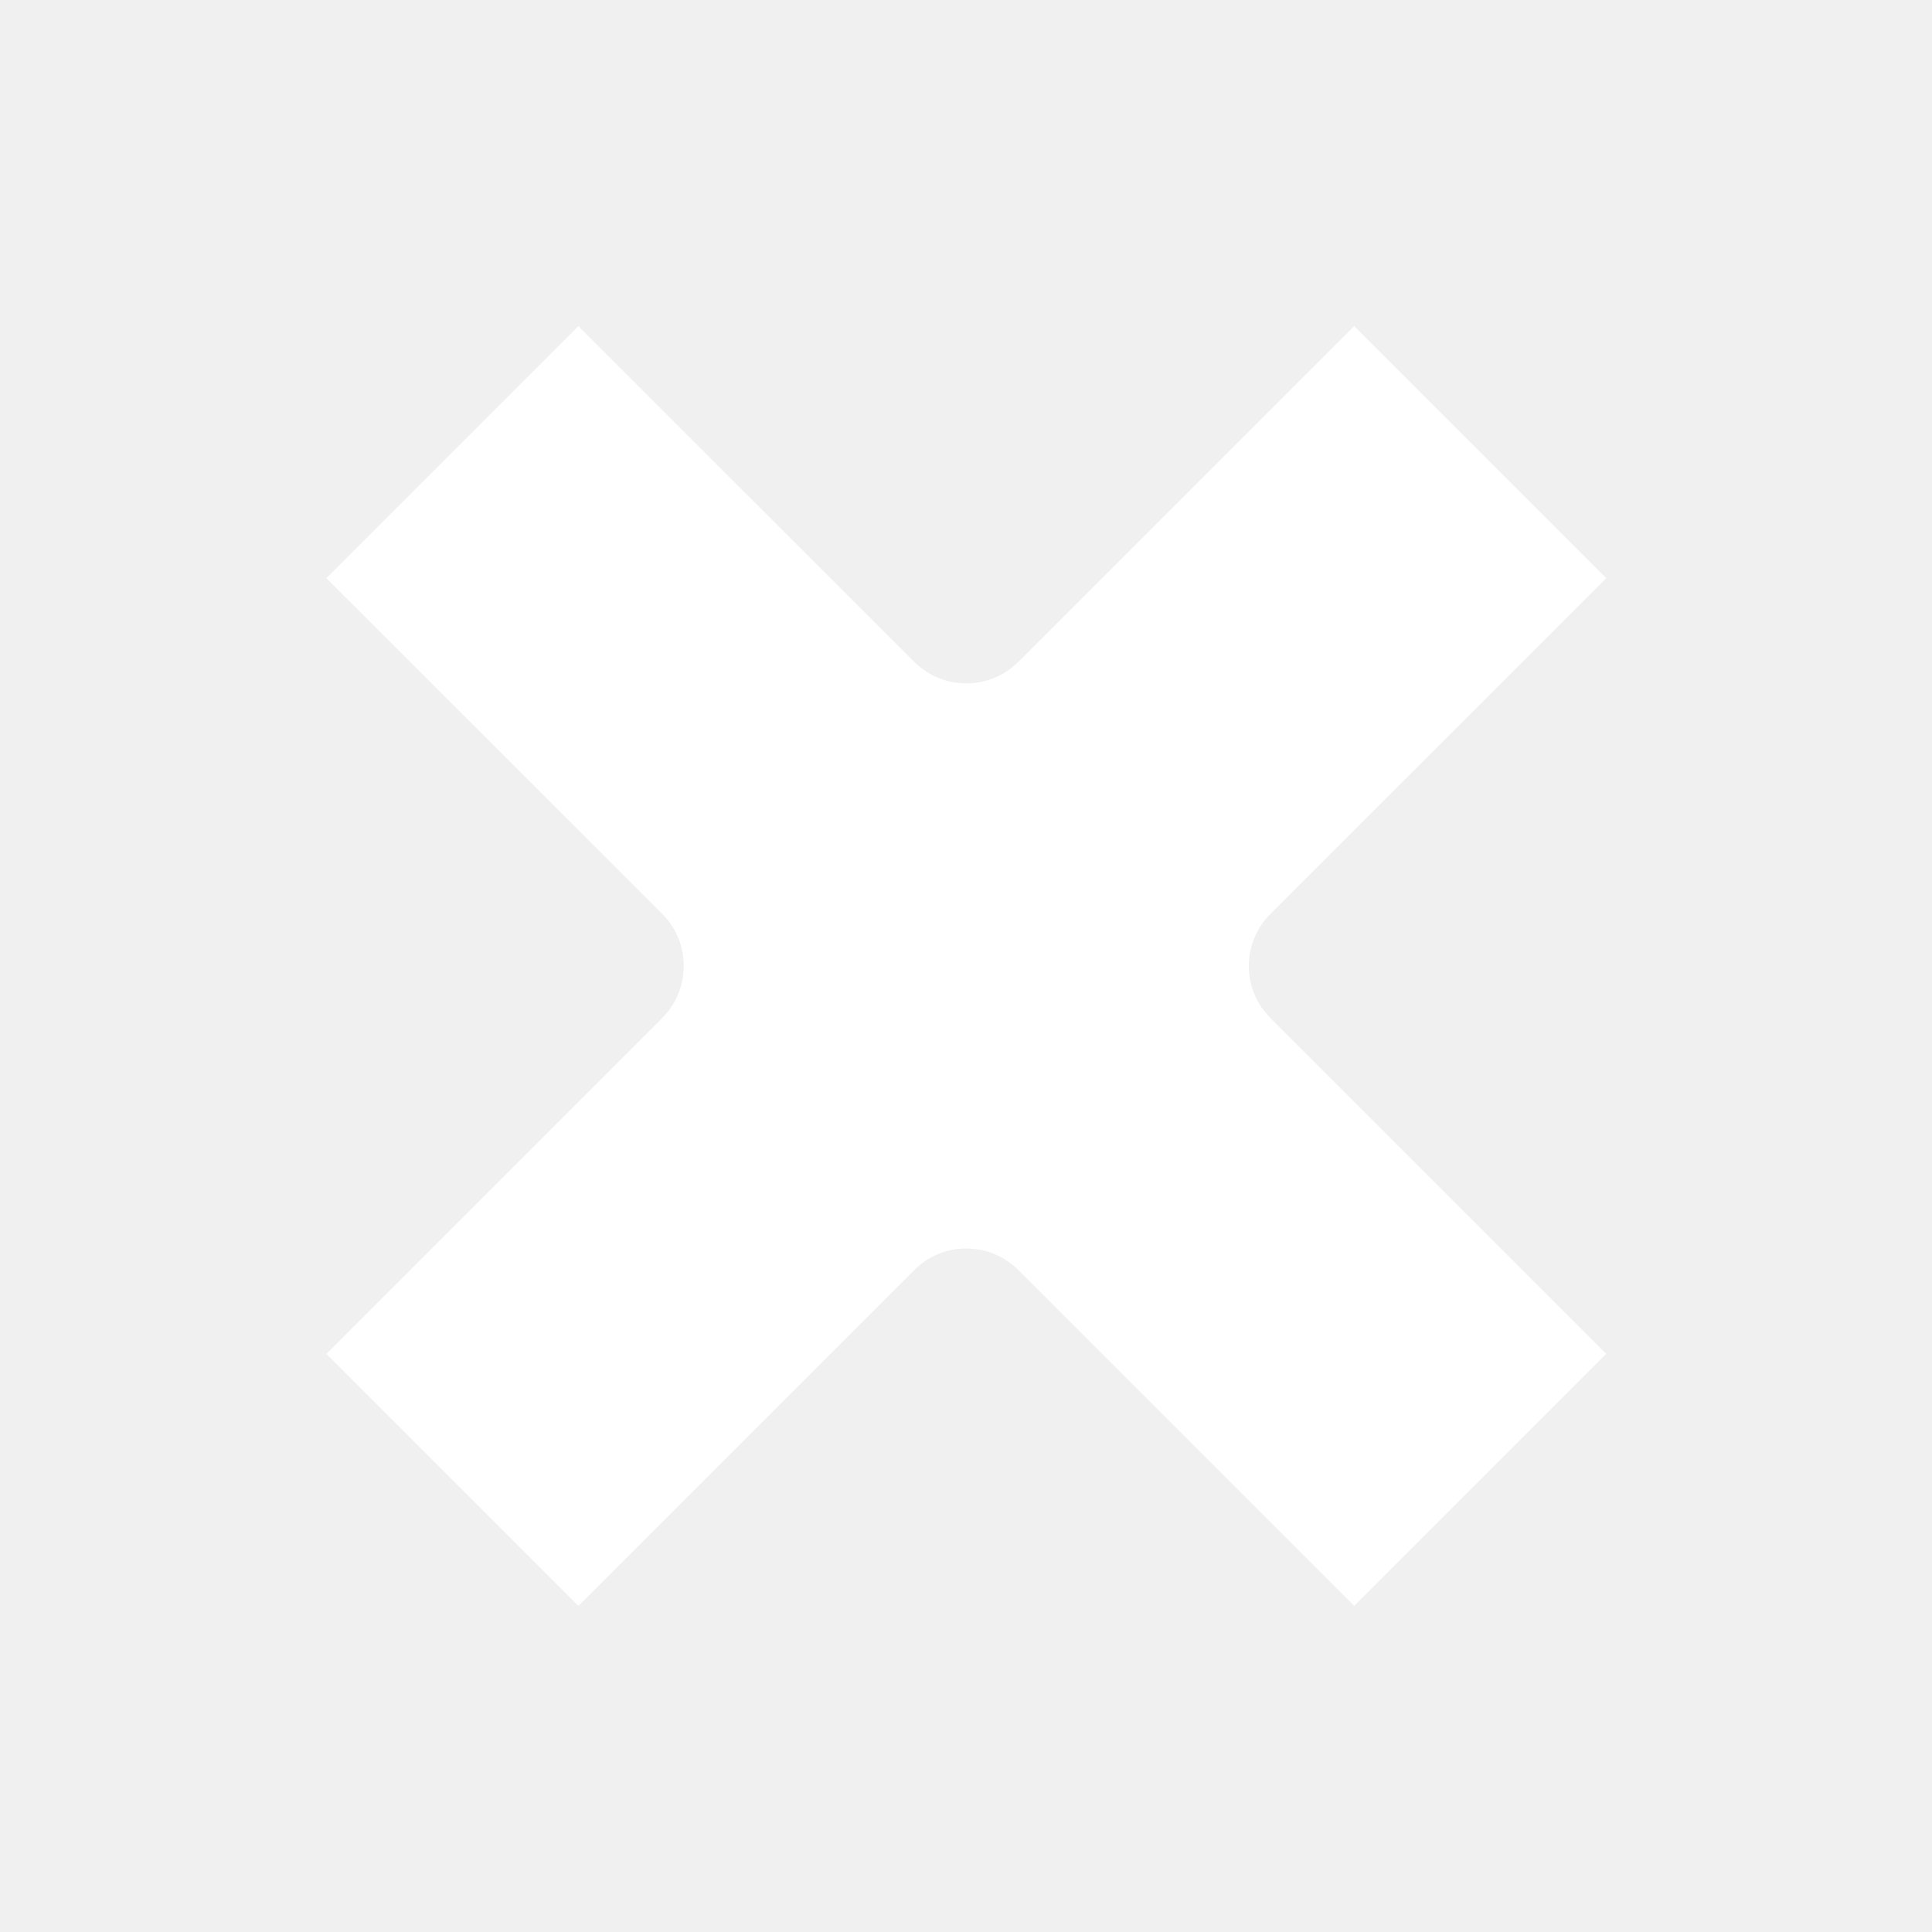
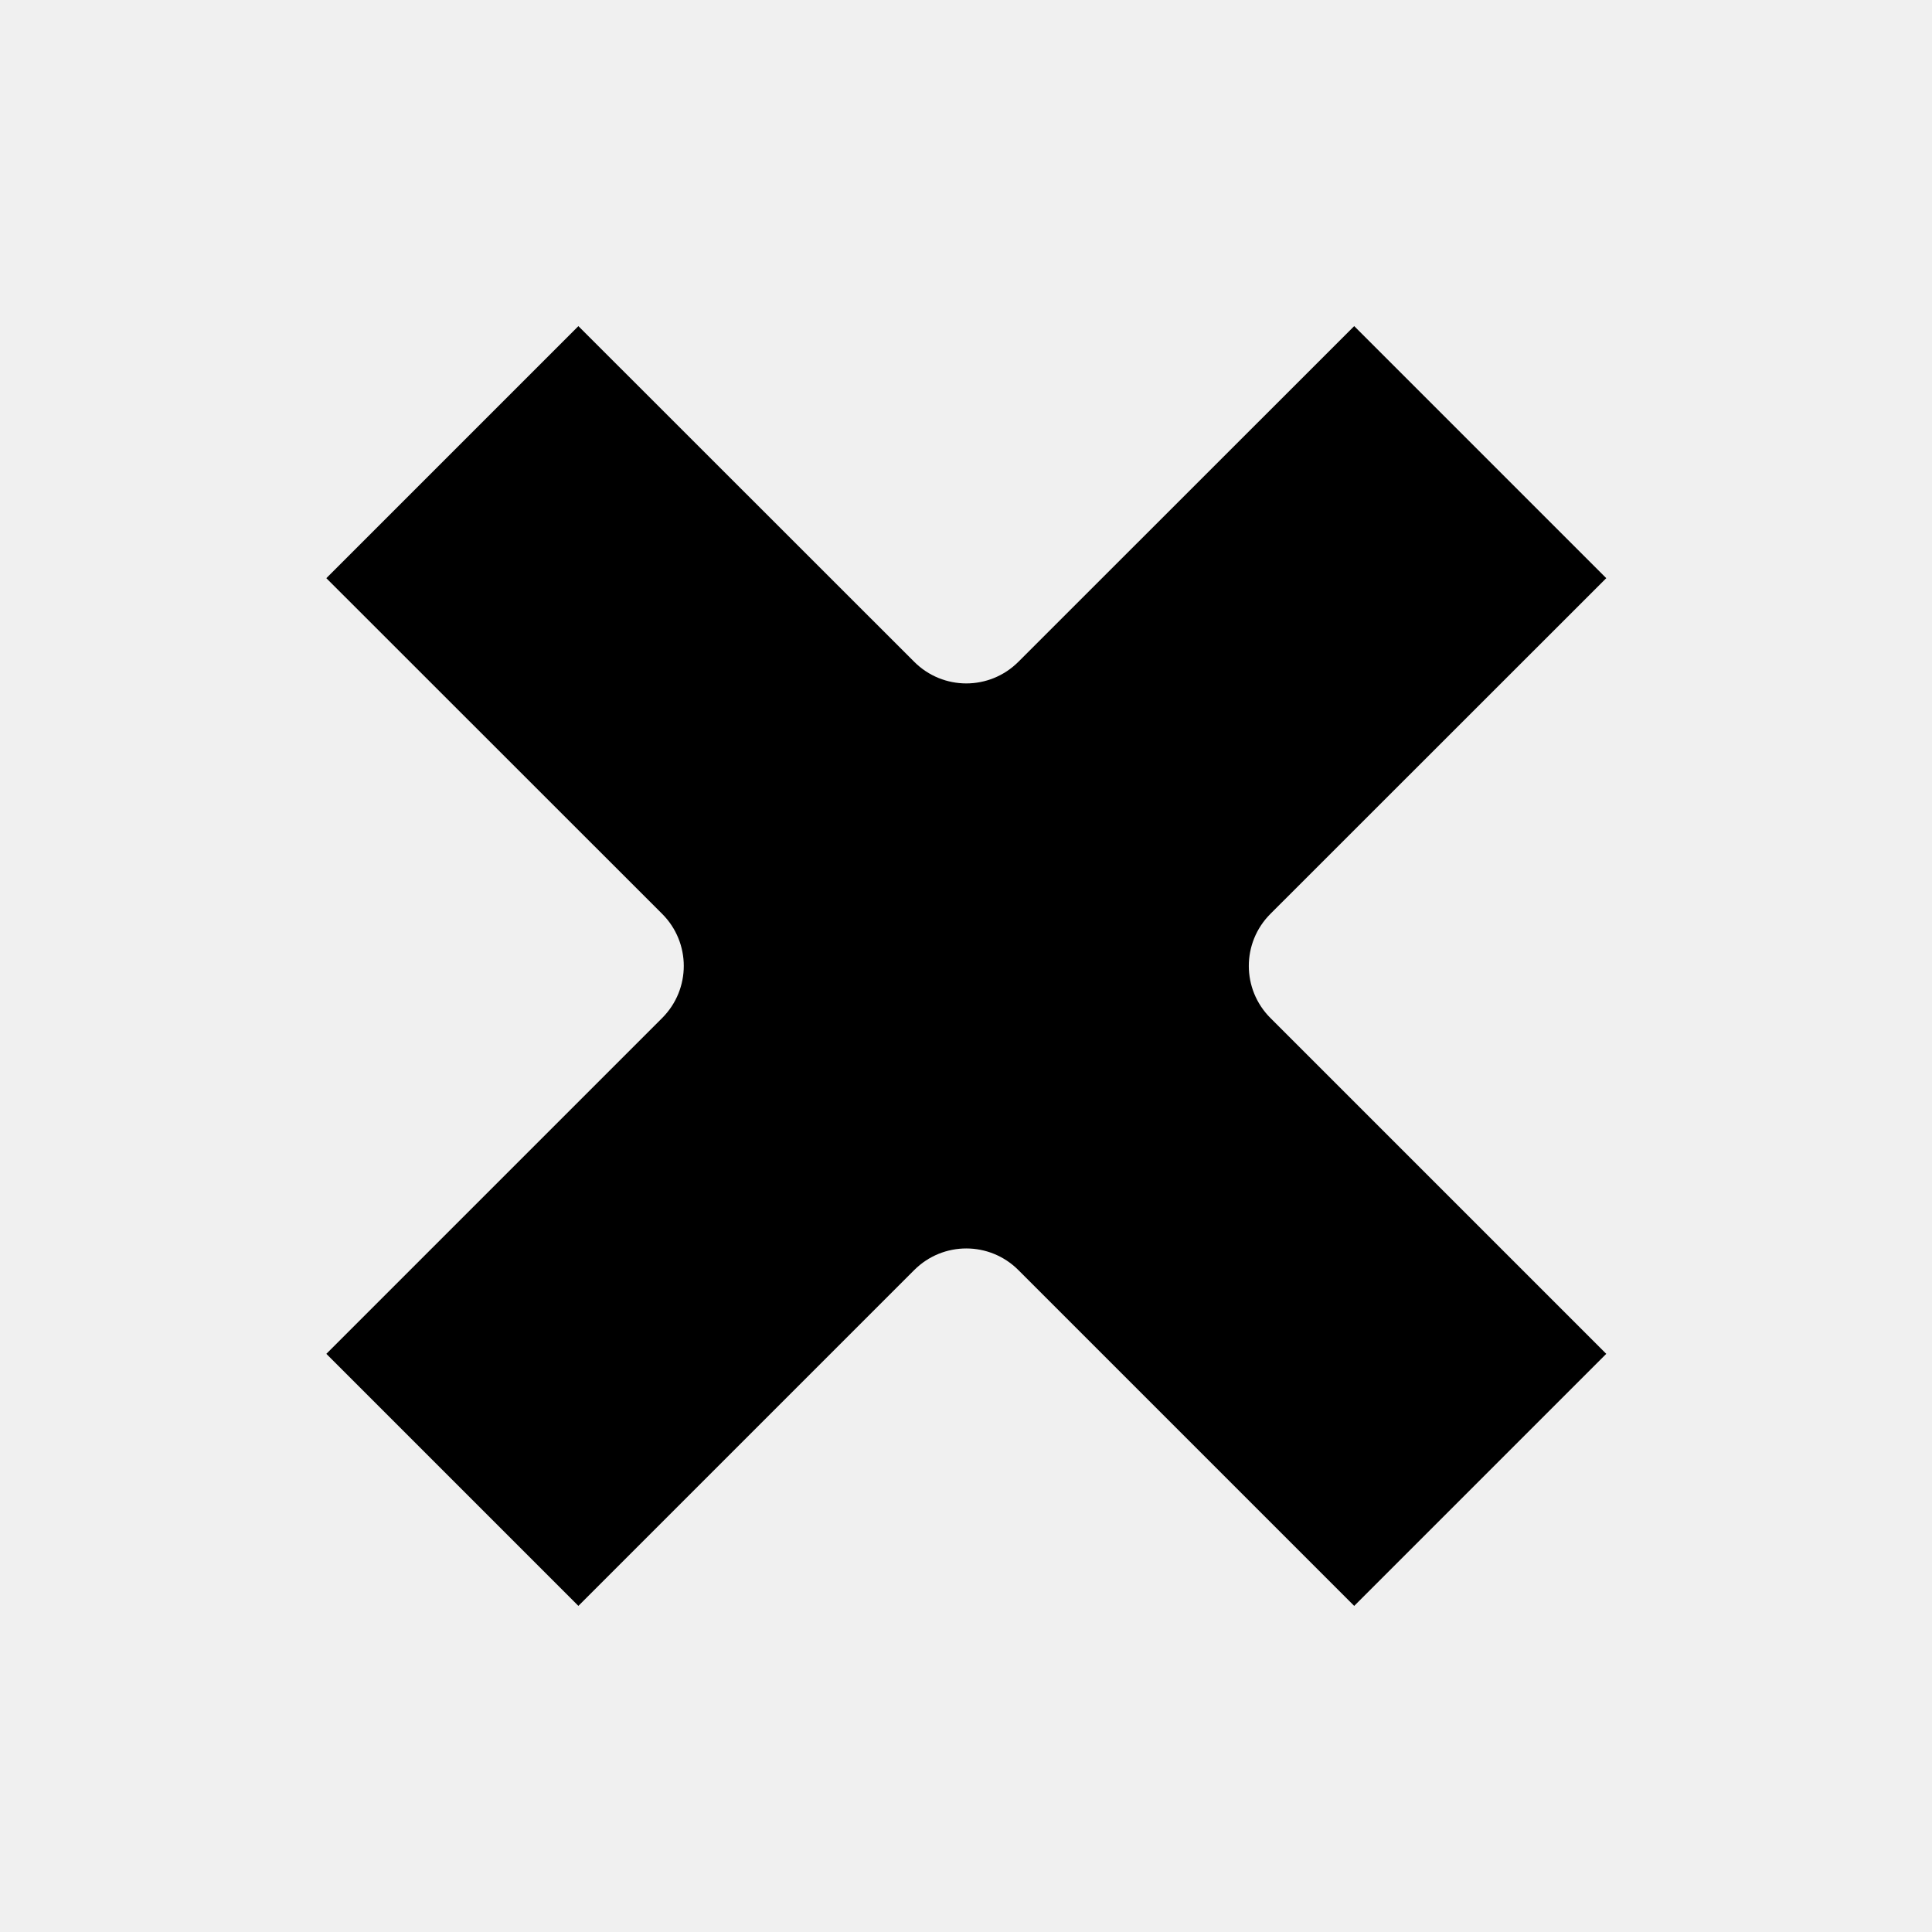
- <svg xmlns="http://www.w3.org/2000/svg" id="svg2" viewBox="0 0 400 400" version="1.0">
-   <g id="layer1" transform="translate(1173.2 38.831)">
-     <g id="layer1-2" transform="matrix(.48018 0 0 .48018 -316.23 468.11)">
-       <path id="rect3762" style="fill:#ffffff" d="m-1535.3-915.12-108.68 108.68 144.8 144.74c12.426 12.426 12.426 32.479 0 44.905l-144.8 144.8 108.68 108.68 144.8-144.8c12.426-12.426 32.479-12.426 44.905 0l144.8 144.8 108.68-108.68-144.8-144.8c-12.426-12.426-12.426-32.479 0-44.905l144.8-144.74-108.68-108.68-144.8 144.74c-12.426 12.426-32.479 12.426-44.905 0l-144.8-144.74z" />
+ <svg xmlns="http://www.w3.org/2000/svg" version="1.0" viewBox="0 0 400 400" id="svg2286">
+   <defs id="defs2290" />
+   <g transform="translate(1173.2 38.831)" id="g2284" style="fill:#000000;fill-opacity:1">
+     <g transform="matrix(.48018 0 0 .48018 -316.23 468.11)" id="g2282" style="fill:#000000;fill-opacity:1">
+       <path d="m-1535.3-915.12-108.68 108.68 144.8 144.74c12.426 12.426 12.426 32.479 0 44.905l-144.8 144.8 108.68 108.68 144.8-144.8c12.426-12.426 32.479-12.426 44.905 0l144.8 144.8 108.68-108.68-144.8-144.8c-12.426-12.426-12.426-32.479 0-44.905l144.8-144.74-108.68-108.68-144.8 144.74c-12.426 12.426-32.479 12.426-44.905 0l-144.8-144.74z" fill="#1d0d23" id="path2280" style="fill:#000000;fill-opacity:1" />
    </g>
  </g>
</svg>
